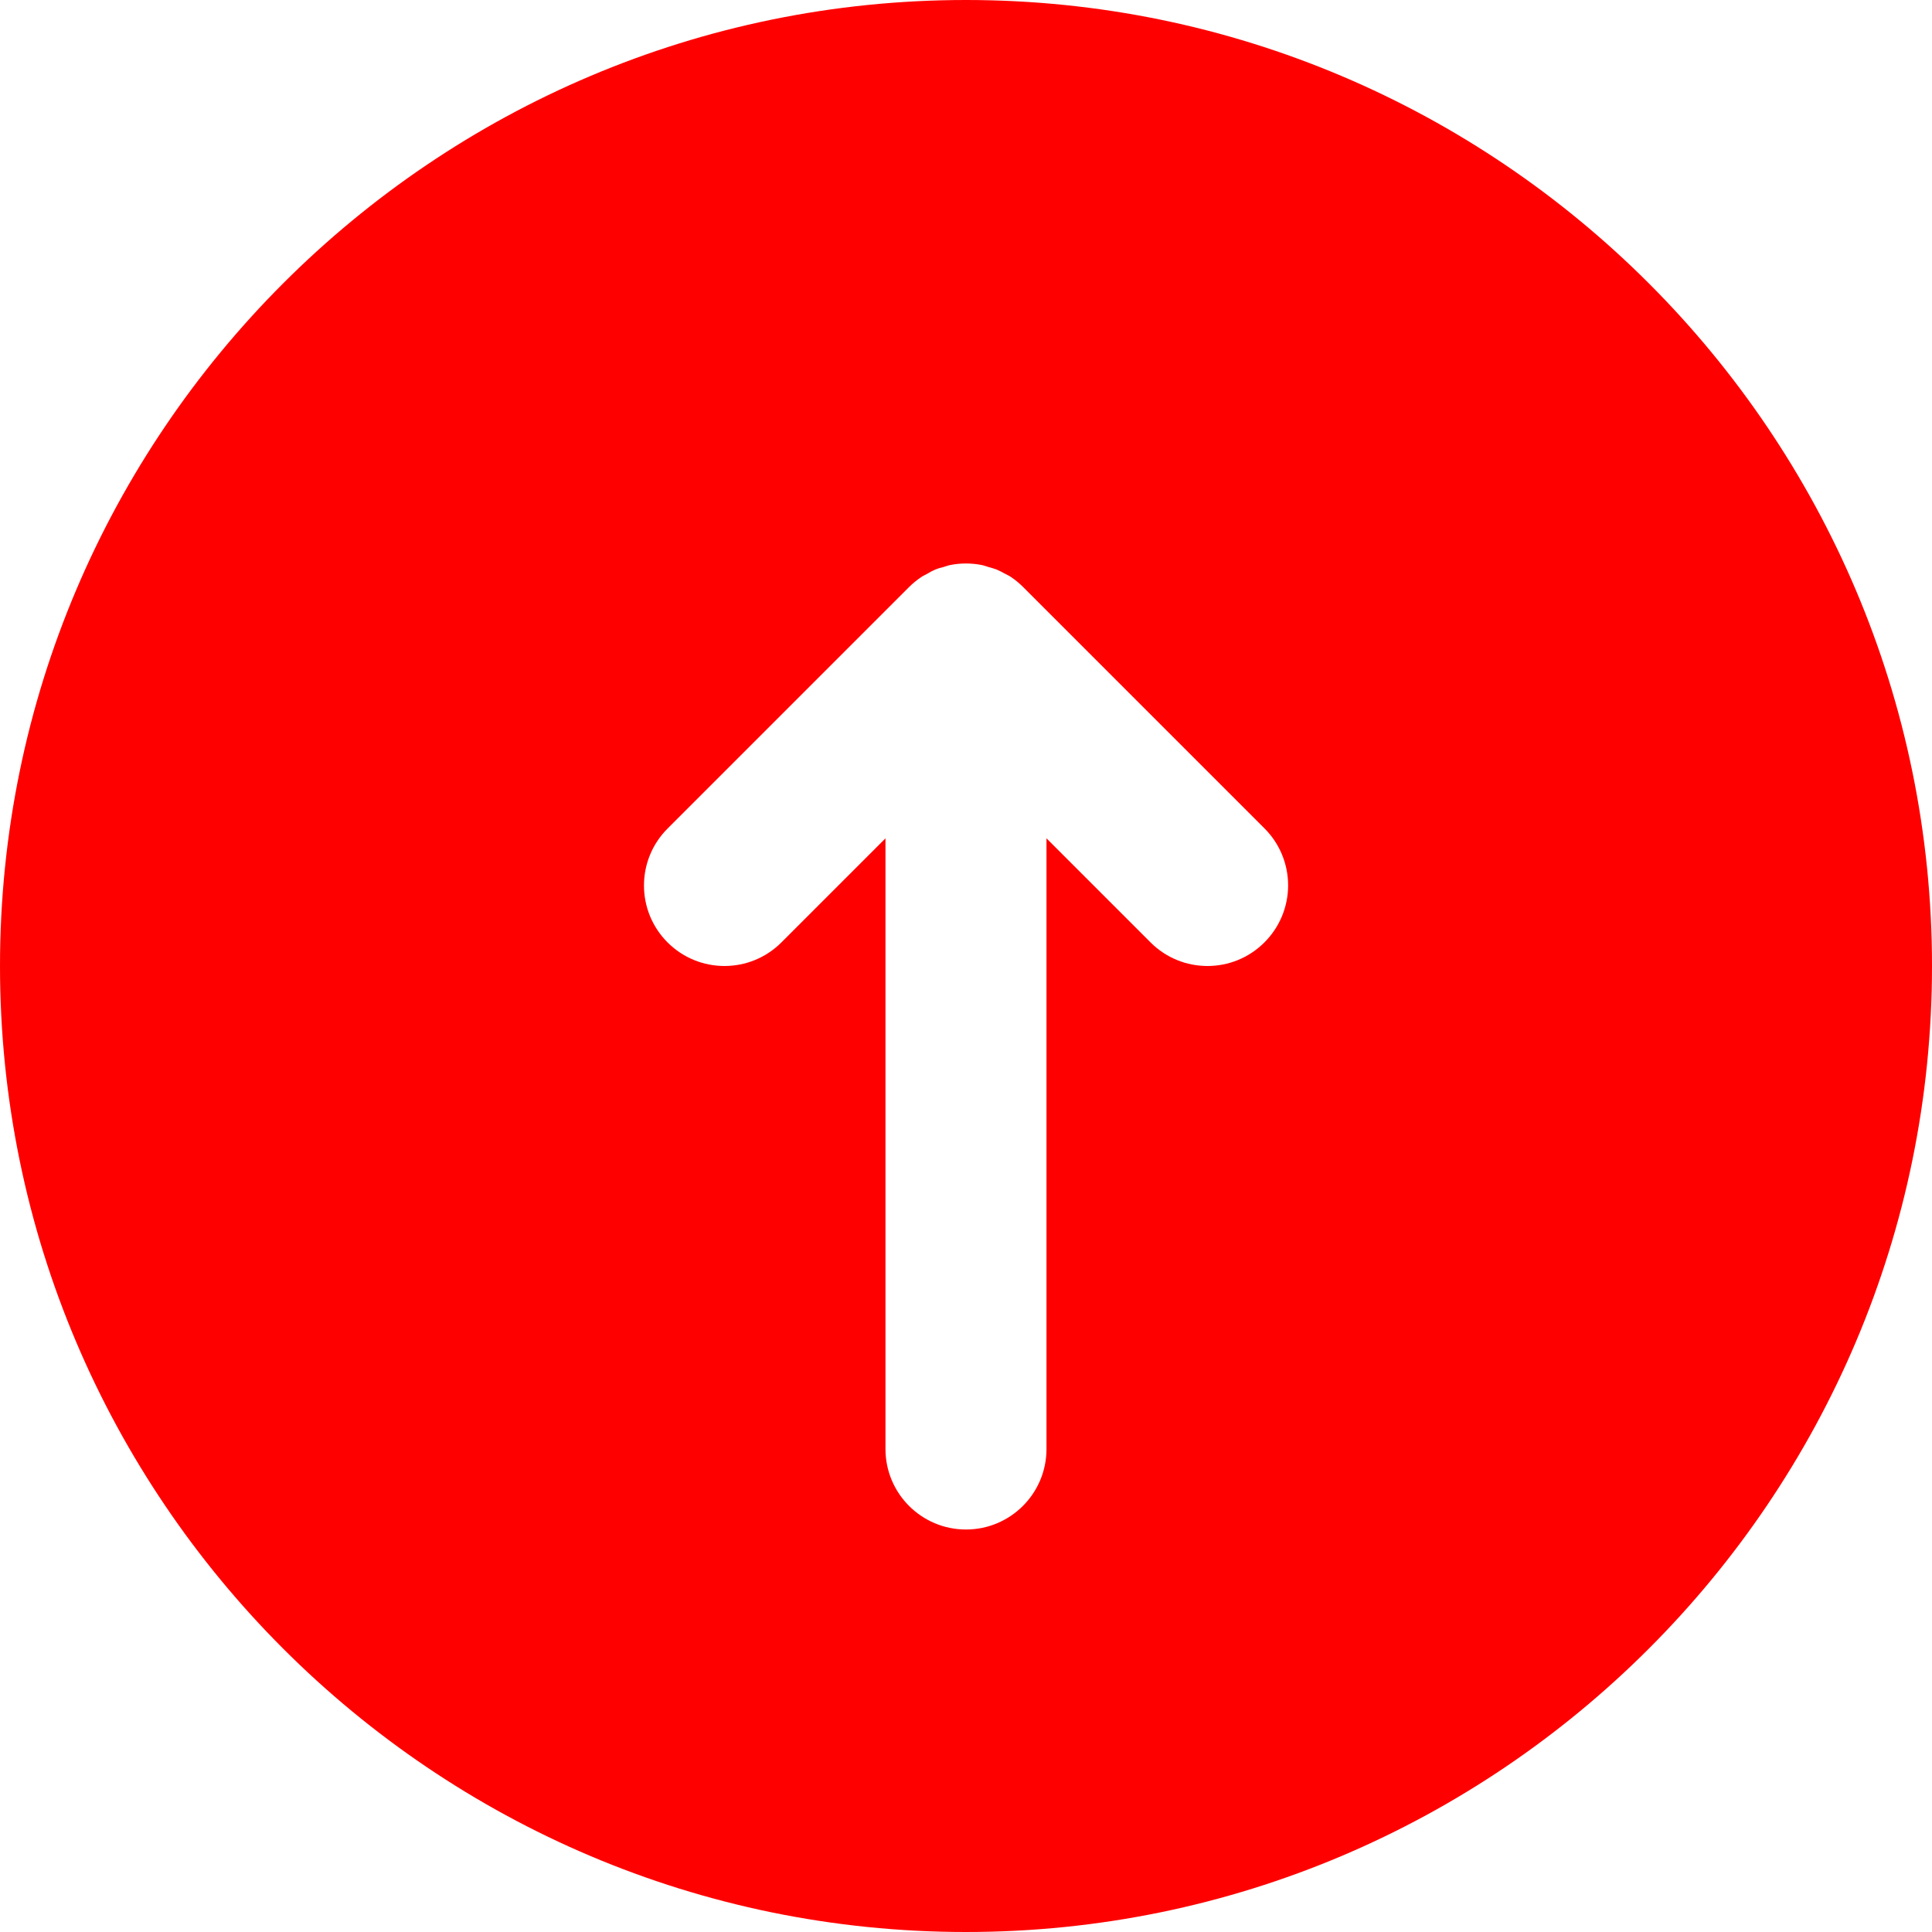
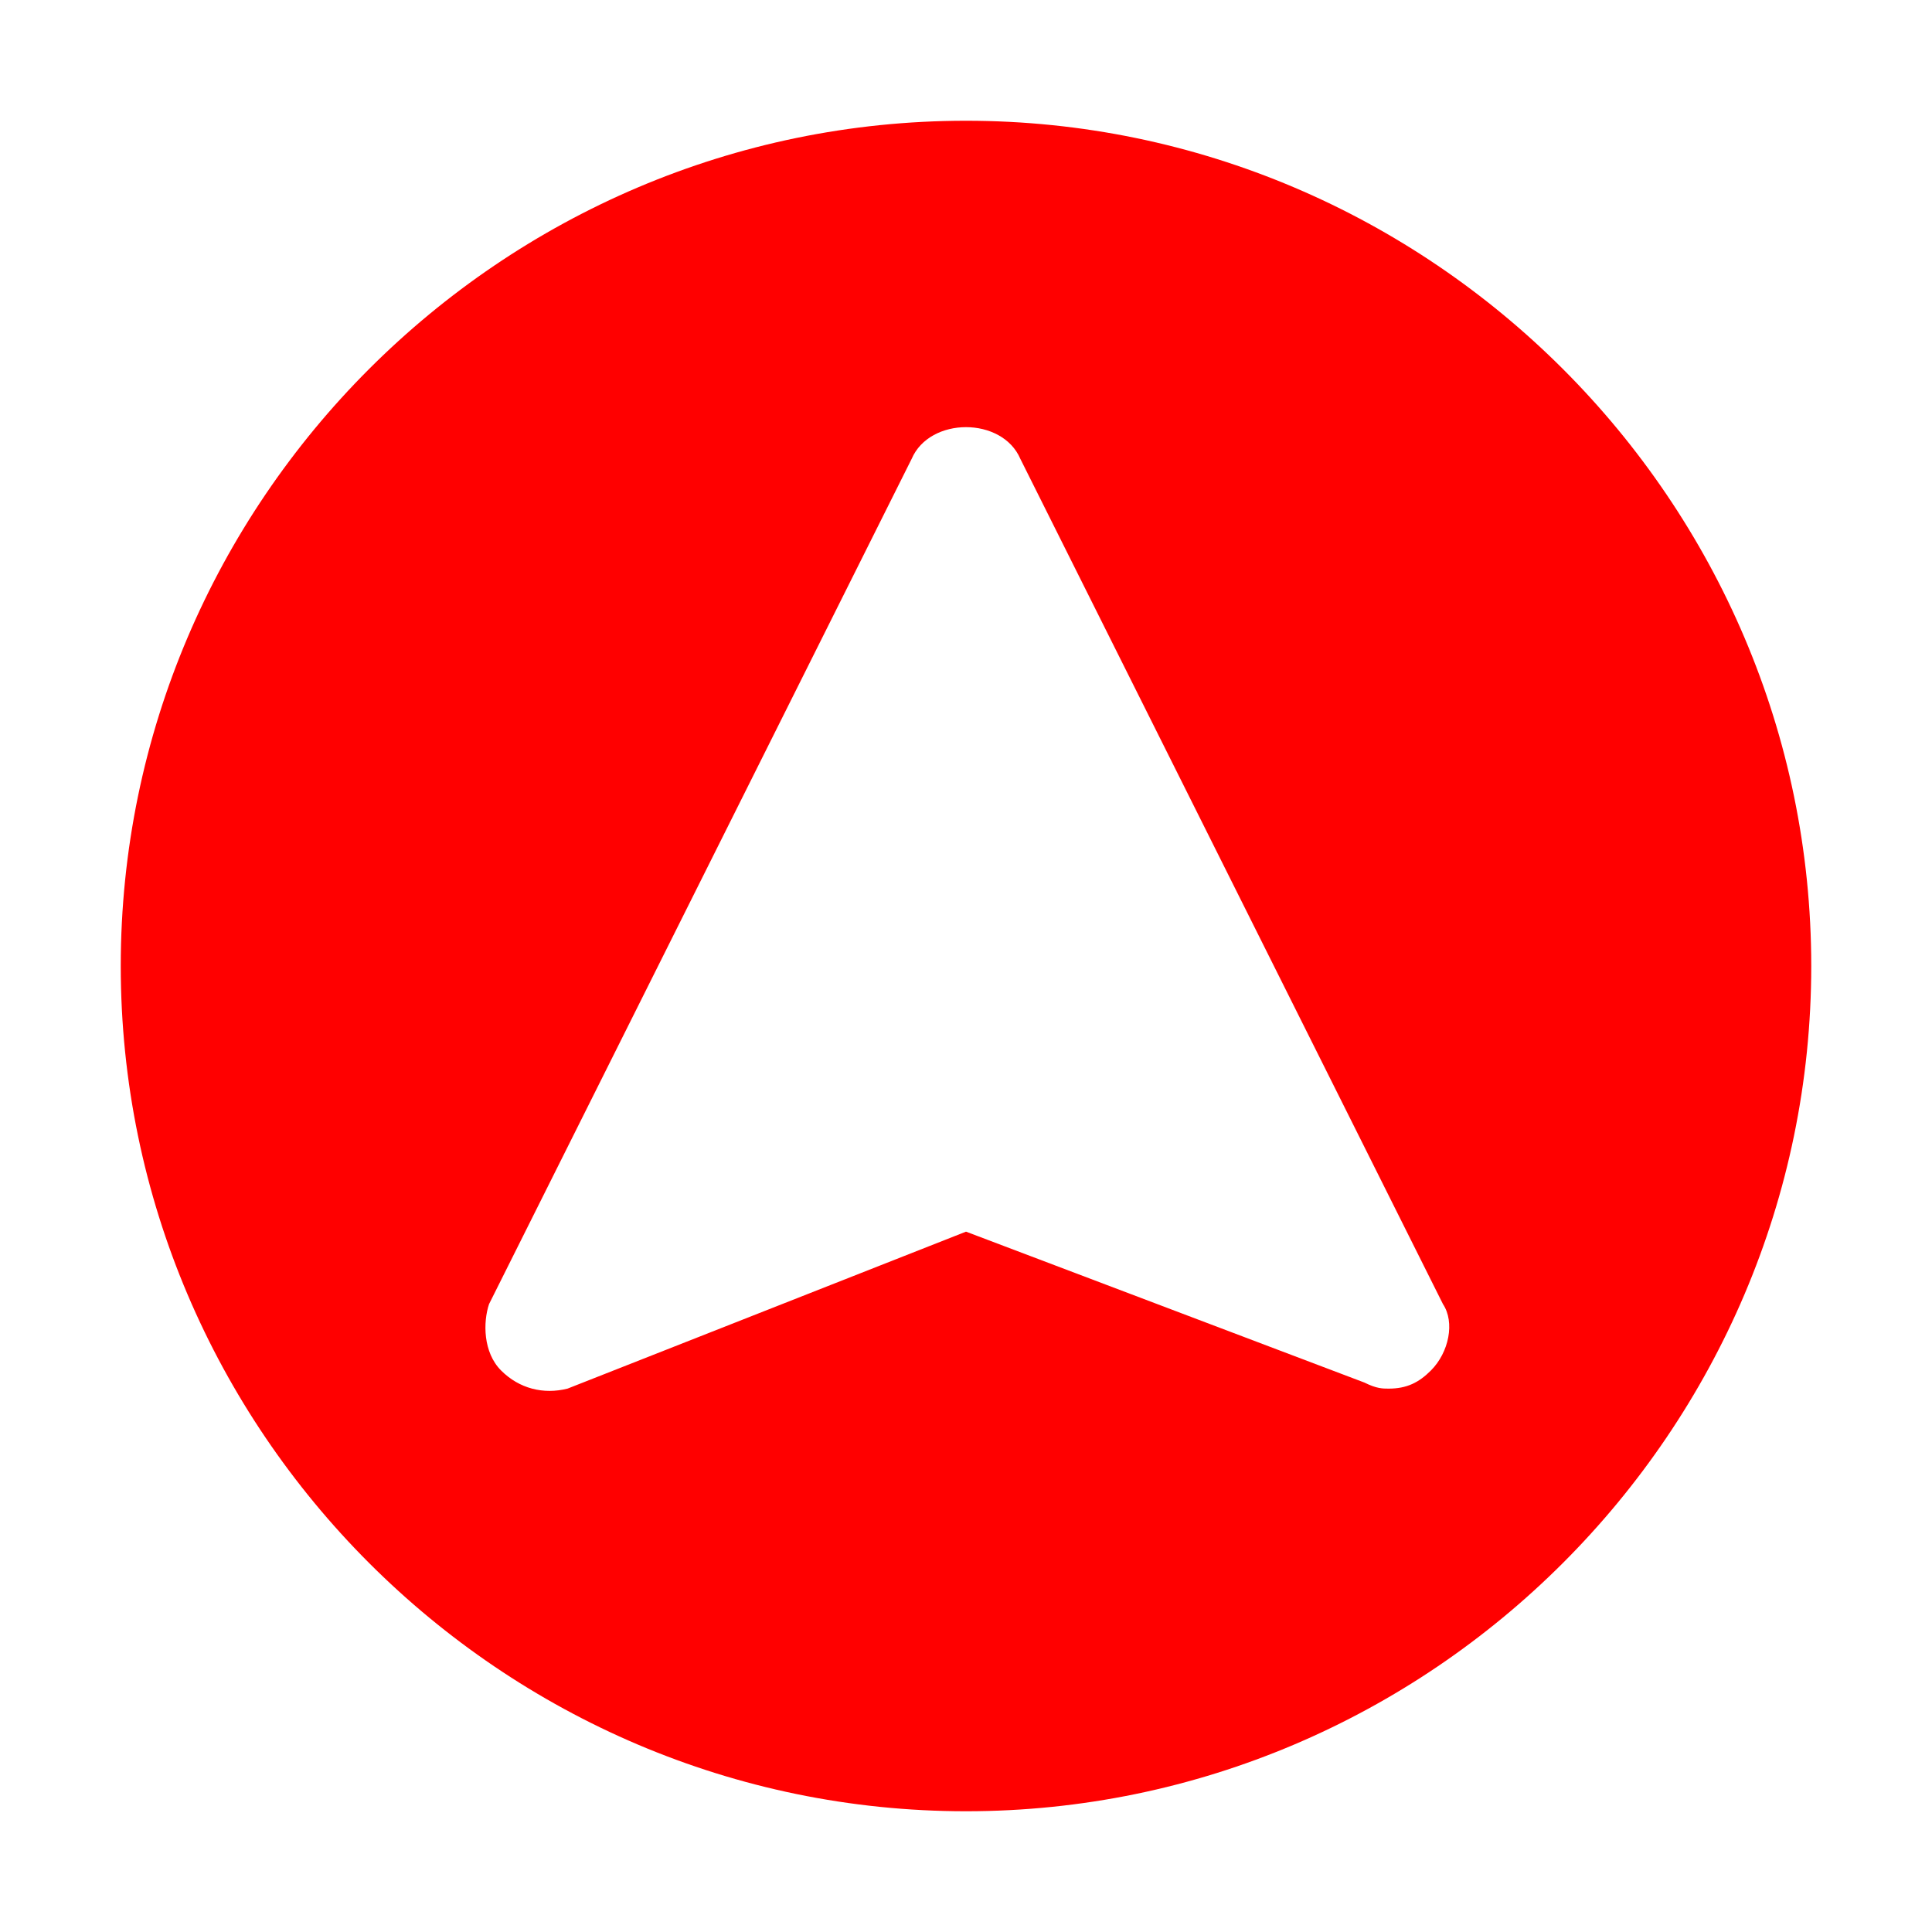
- <svg xmlns="http://www.w3.org/2000/svg" id="Layer_1" data-name="Layer 1" viewBox="0 0 512 512" width="15px" height="15px">
-   <path d="M256,0C114.84,0,0,114.84,0,256S114.84,512,256,512,512,397.16,512,256,397.16,0,256,0Zm79.08,249.75a21.33,21.33,0,0,1-30.17,0l-27.58-27.58V384a21.33,21.33,0,0,1-42.67,0V222.17l-27.58,27.58a21.33,21.33,0,0,1-30.17-30.17l64-64a21.41,21.41,0,0,1,3.26-2.67c.54-.36,1.12-.6,1.67-.91a12.39,12.39,0,0,1,4.18-1.73c.6-.18,1.18-.41,1.8-.53a21.45,21.45,0,0,1,8.36,0c.62.12,1.19.36,1.79.53a21.12,21.12,0,0,1,2.19.68,20.87,20.87,0,0,1,2,1c.56.31,1.15.55,1.68.91a21.41,21.41,0,0,1,3.26,2.67l64,64A21.33,21.33,0,0,1,335.08,249.75Z" fill="red" />
+ <svg xmlns="http://www.w3.org/2000/svg" version="1.1" id="Icons" x="0px" y="0px" viewBox="0 0 32 32" style="enable-background:new 0 0 32 32;" xml:space="preserve" width="20px" height="20px">
+   <style type="text/css">
+ 		.st0 {
+ 			fill: none;
+ 			stroke: #000000;
+ 			stroke-width: 2;
+ 			stroke-linecap: round;
+ 			stroke-linejoin: round;
+ 			stroke-miterlimit: 10;
+ 		}
+ 	</style>
+   <path d="M16,2C8.3,2,2,8.3,2,16s6.3,14,14,14s14-6.3,14-14S23.7,2,16,2z M23.7,22.7C23.5,22.9,23.3,23,23,23c-0.1,0-0.2,0-0.4-0.1  L16,20.4l-6.6,2.6c-0.4,0.1-0.8,0-1.1-0.3c-0.3-0.3-0.3-0.8-0.2-1.1l7-14c0.3-0.7,1.5-0.7,1.8,0l7,14C24.1,21.9,24,22.4,23.7,22.7z" fill="red" />
</svg>
